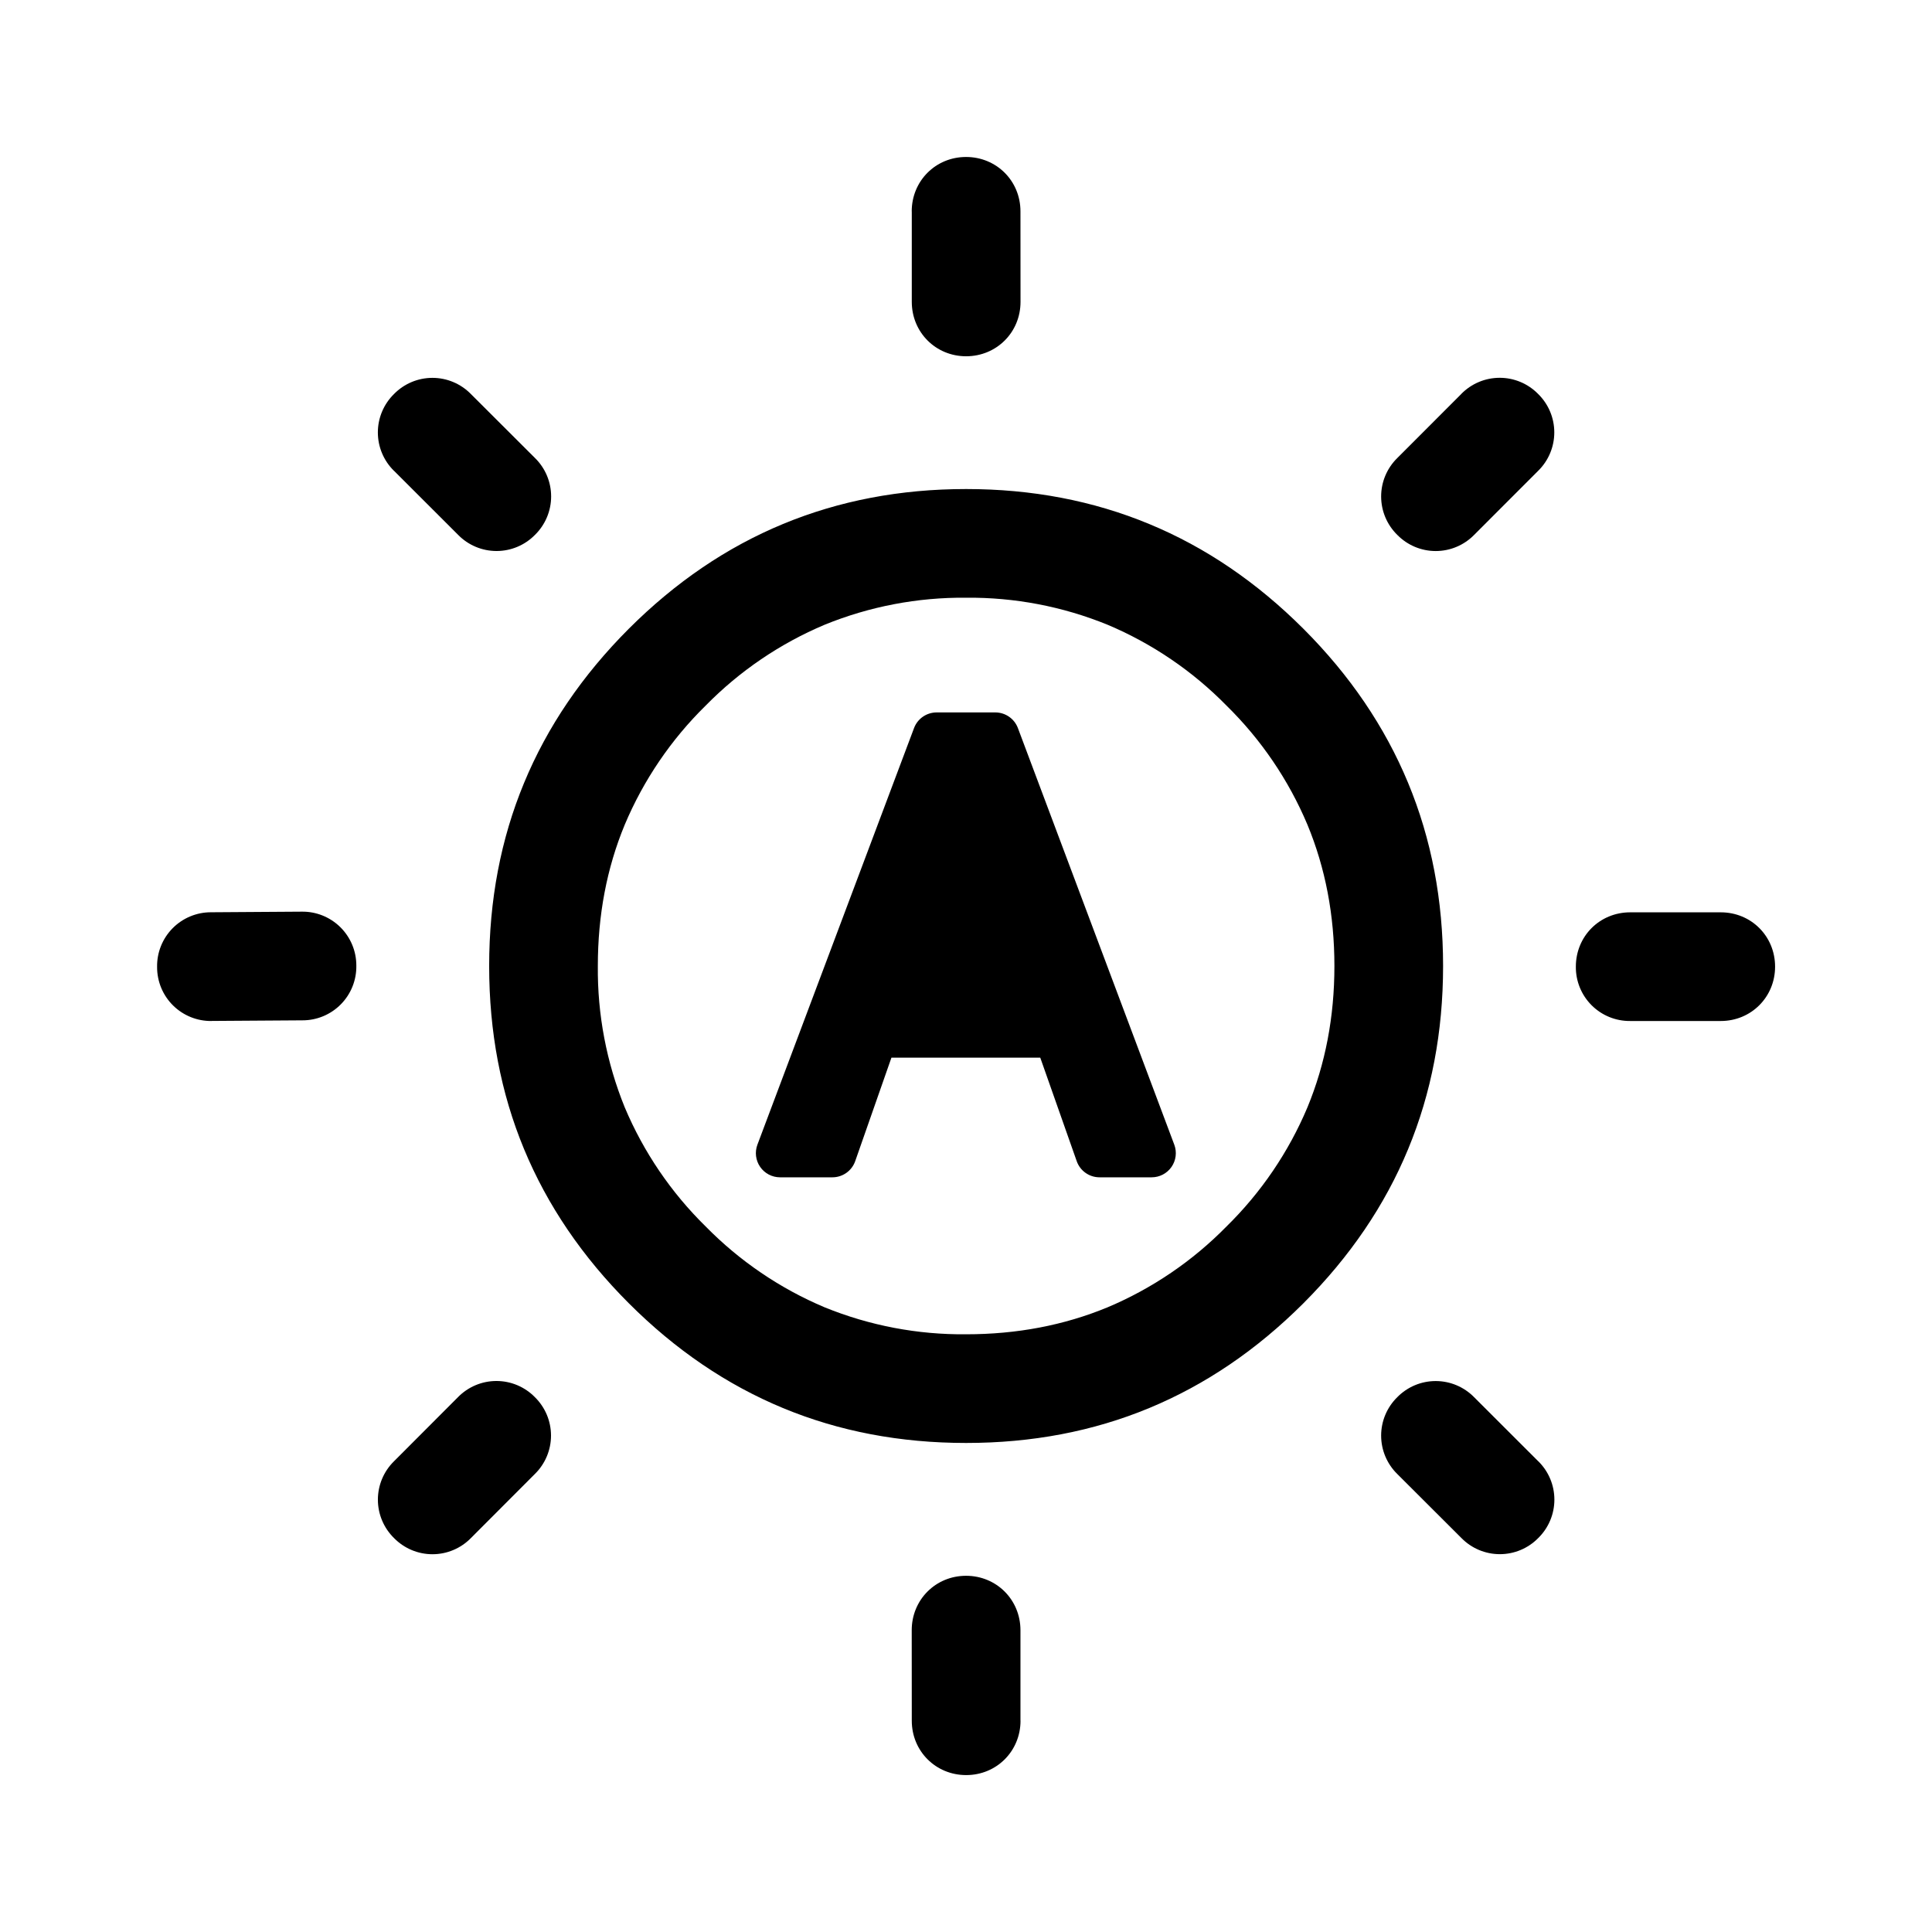
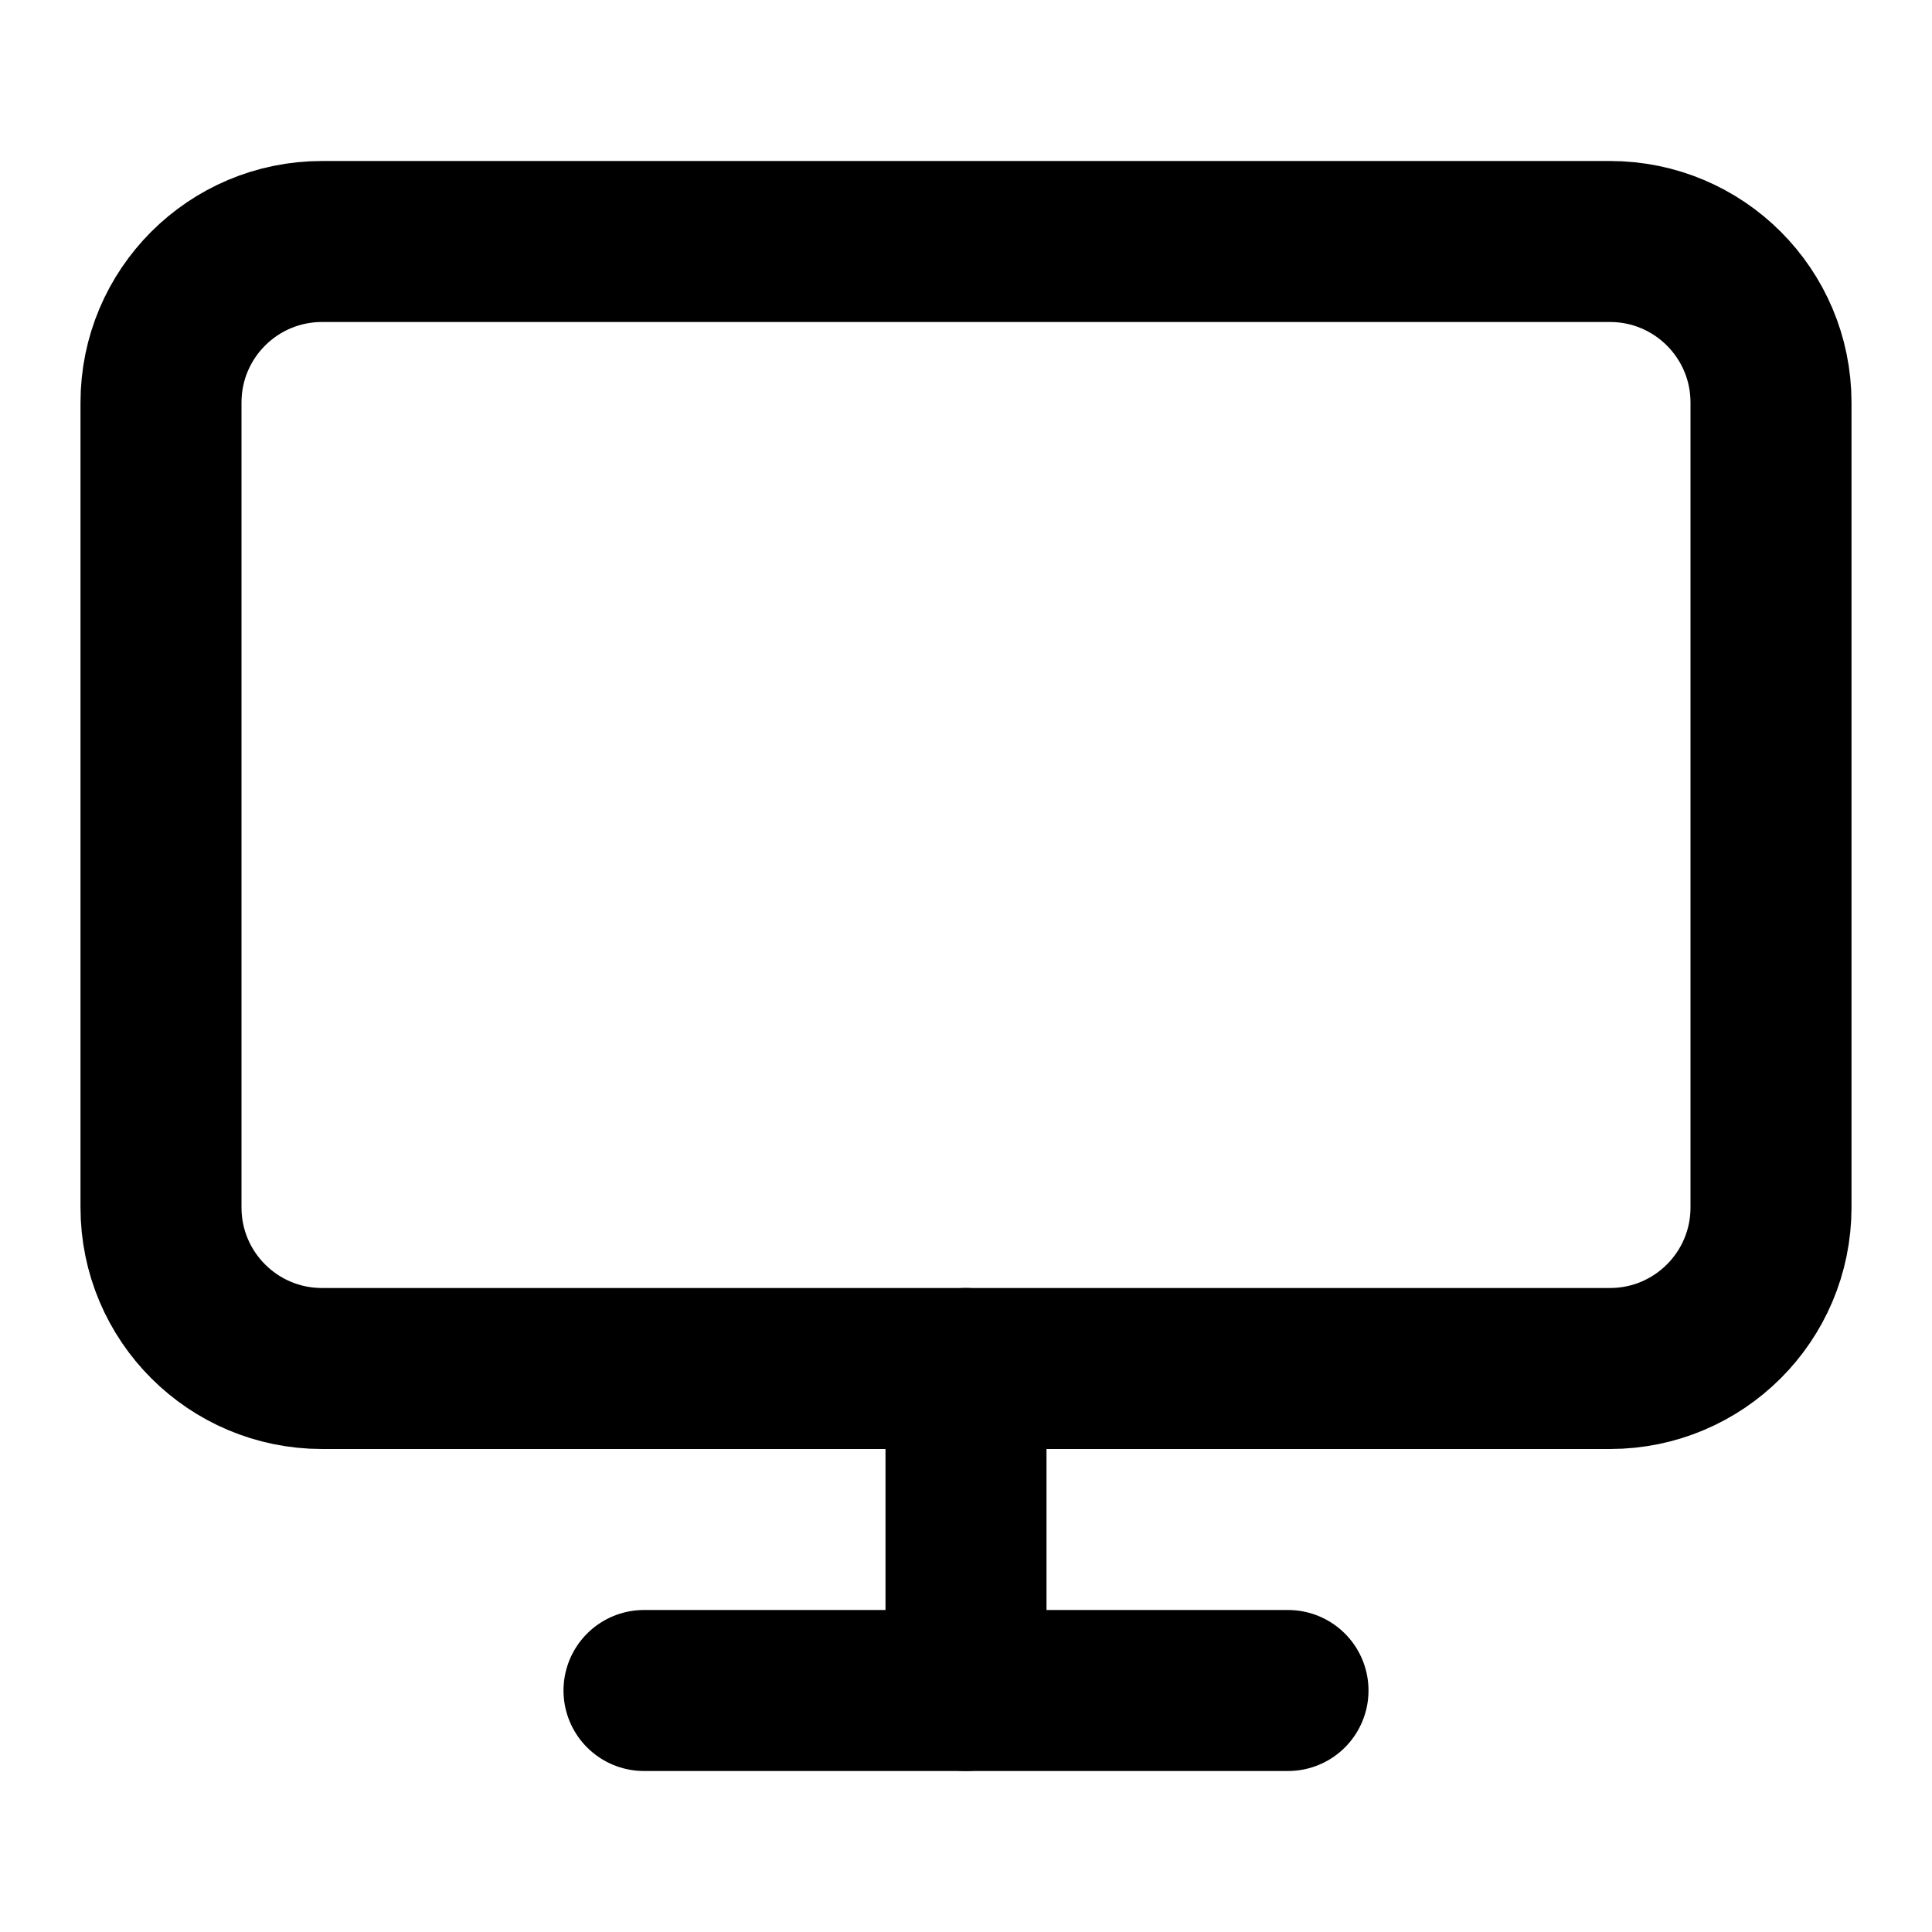
- <svg xmlns="http://www.w3.org/2000/svg" viewBox="0 0 1024 1024" version="1.1" width="24" height="24" fill="currentColor">
-   <path d="M483.264 112.032v48c0.032 16.128 12.704 28.8 28.832 28.8 16.128-0.032 28.8-12.704 28.8-28.832l-0.032-48c0-16.128-12.704-28.8-28.832-28.8s-28.8 12.704-28.8 28.832z m291.232 96.8l-33.92 33.952a28.512 28.512 0 0 0 0.032 40.736 28.512 28.512 0 0 0 40.736-0.032l33.92-33.952a28.512 28.512 0 0 0-0.032-40.736 28.512 28.512 0 0 0-40.736 0zM208.864 249.568l33.952 33.92a28.512 28.512 0 0 0 40.736 0 28.512 28.512 0 0 0-0.032-40.768l-33.984-33.92a28.512 28.512 0 0 0-40.704 0.032 28.512 28.512 0 0 0 0 40.736z m400.224 28.16c-29.76-12.352-62.144-18.528-97.024-18.528-34.912 0-67.264 6.176-97.056 18.528-29.792 12.32-57.024 30.848-81.728 55.52-24.64 24.672-43.2 51.936-55.52 81.728-12.352 29.76-18.496 62.144-18.496 97.024 0 34.912 6.144 67.264 18.496 97.056 12.352 29.792 30.848 57.024 55.52 81.696 24.704 24.704 51.936 43.2 81.728 55.552 29.76 12.352 62.144 18.496 97.056 18.496 34.88 0 67.232-6.144 97.024-18.496 29.792-12.352 57.024-30.848 81.728-55.52 24.672-24.704 43.2-51.936 55.52-81.728 12.352-29.792 18.528-62.144 18.528-97.056 0-34.88-6.176-67.232-18.528-97.024-12.352-29.792-30.848-57.056-55.52-81.728-24.704-24.672-51.936-43.2-81.728-55.52z m-171.968 53.376a193.92 193.92 0 0 1 74.944-14.304 193.92 193.92 0 0 1 74.912 14.304 193.92 193.92 0 0 1 63.104 42.88 193.92 193.92 0 0 1 42.88 63.104c9.536 23.008 14.304 48 14.304 74.912 0 26.976-4.8 51.936-14.304 74.944a193.856 193.856 0 0 1-42.88 63.104 193.792 193.792 0 0 1-63.104 42.88c-23.008 9.504-48 14.272-74.912 14.272a193.856 193.856 0 0 1-74.944-14.272 193.92 193.92 0 0 1-63.104-42.88 193.92 193.92 0 0 1-42.88-63.104A193.888 193.888 0 0 1 316.864 512c0-26.944 4.736-51.904 14.272-74.912a193.92 193.92 0 0 1 42.88-63.104 193.92 193.92 0 0 1 63.104-42.88z m185.28 275.616l-82.88-220.8a12.8 12.8 0 0 0-11.968-8.32h-31.136a12.8 12.8 0 0 0-11.968 8.32l-83.008 220.8a12.8 12.8 0 0 0 11.968 17.28h27.776a12.8 12.8 0 0 0 12.096-8.576l19.2-54.848h78.88l19.328 54.88a12.8 12.8 0 0 0 12.096 8.544h27.616a12.8 12.8 0 0 0 12-17.28z m-86.656-90.528l-23.904-67.616-23.776 67.616h47.68z m-423.488 24.96a28.512 28.512 0 0 1-28.992-28.64 28.512 28.512 0 0 1 28.608-28.992l48-0.32a28.512 28.512 0 0 1 28.992 28.608 28.512 28.512 0 0 1-28.608 28.992l-48 0.32z m799.776 0h-48a28.512 28.512 0 0 1-28.8-28.8c0-16.16 12.672-28.8 28.8-28.8h48c16.128 0 28.8 12.64 28.8 28.8 0 16.096-12.672 28.8-28.8 28.8zM249.6 815.2l33.92-33.984a28.512 28.512 0 0 0-0.032-40.704 28.512 28.512 0 0 0-40.736 0l-33.92 33.984a28.512 28.512 0 0 0 0.032 40.736 28.512 28.512 0 0 0 40.736-0.032z m565.664-40.736l-33.952-33.92a28.512 28.512 0 0 0-40.736 0 28.512 28.512 0 0 0 0.032 40.736l33.984 33.92a28.512 28.512 0 0 0 40.704 0 28.512 28.512 0 0 0 0-40.736zM540.864 912V864c-0.032-16.128-12.704-28.8-28.832-28.8s-28.8 12.704-28.8 28.832l0.032 48c0 16.128 12.704 28.8 28.832 28.8s28.8-12.704 28.8-28.832z" />
+ <svg xmlns="http://www.w3.org/2000/svg" width="24" height="24" viewBox="0 0 24 24" fill="none" stroke="currentColor" stroke-width="2" stroke-linecap="round" stroke-linejoin="round">
+   <rect width="20" height="14" x="2" y="3" rx="2" />
+   <line x1="8" x2="16" y1="21" y2="21" />
+   <line x1="12" x2="12" y1="17" y2="21" />
</svg>
